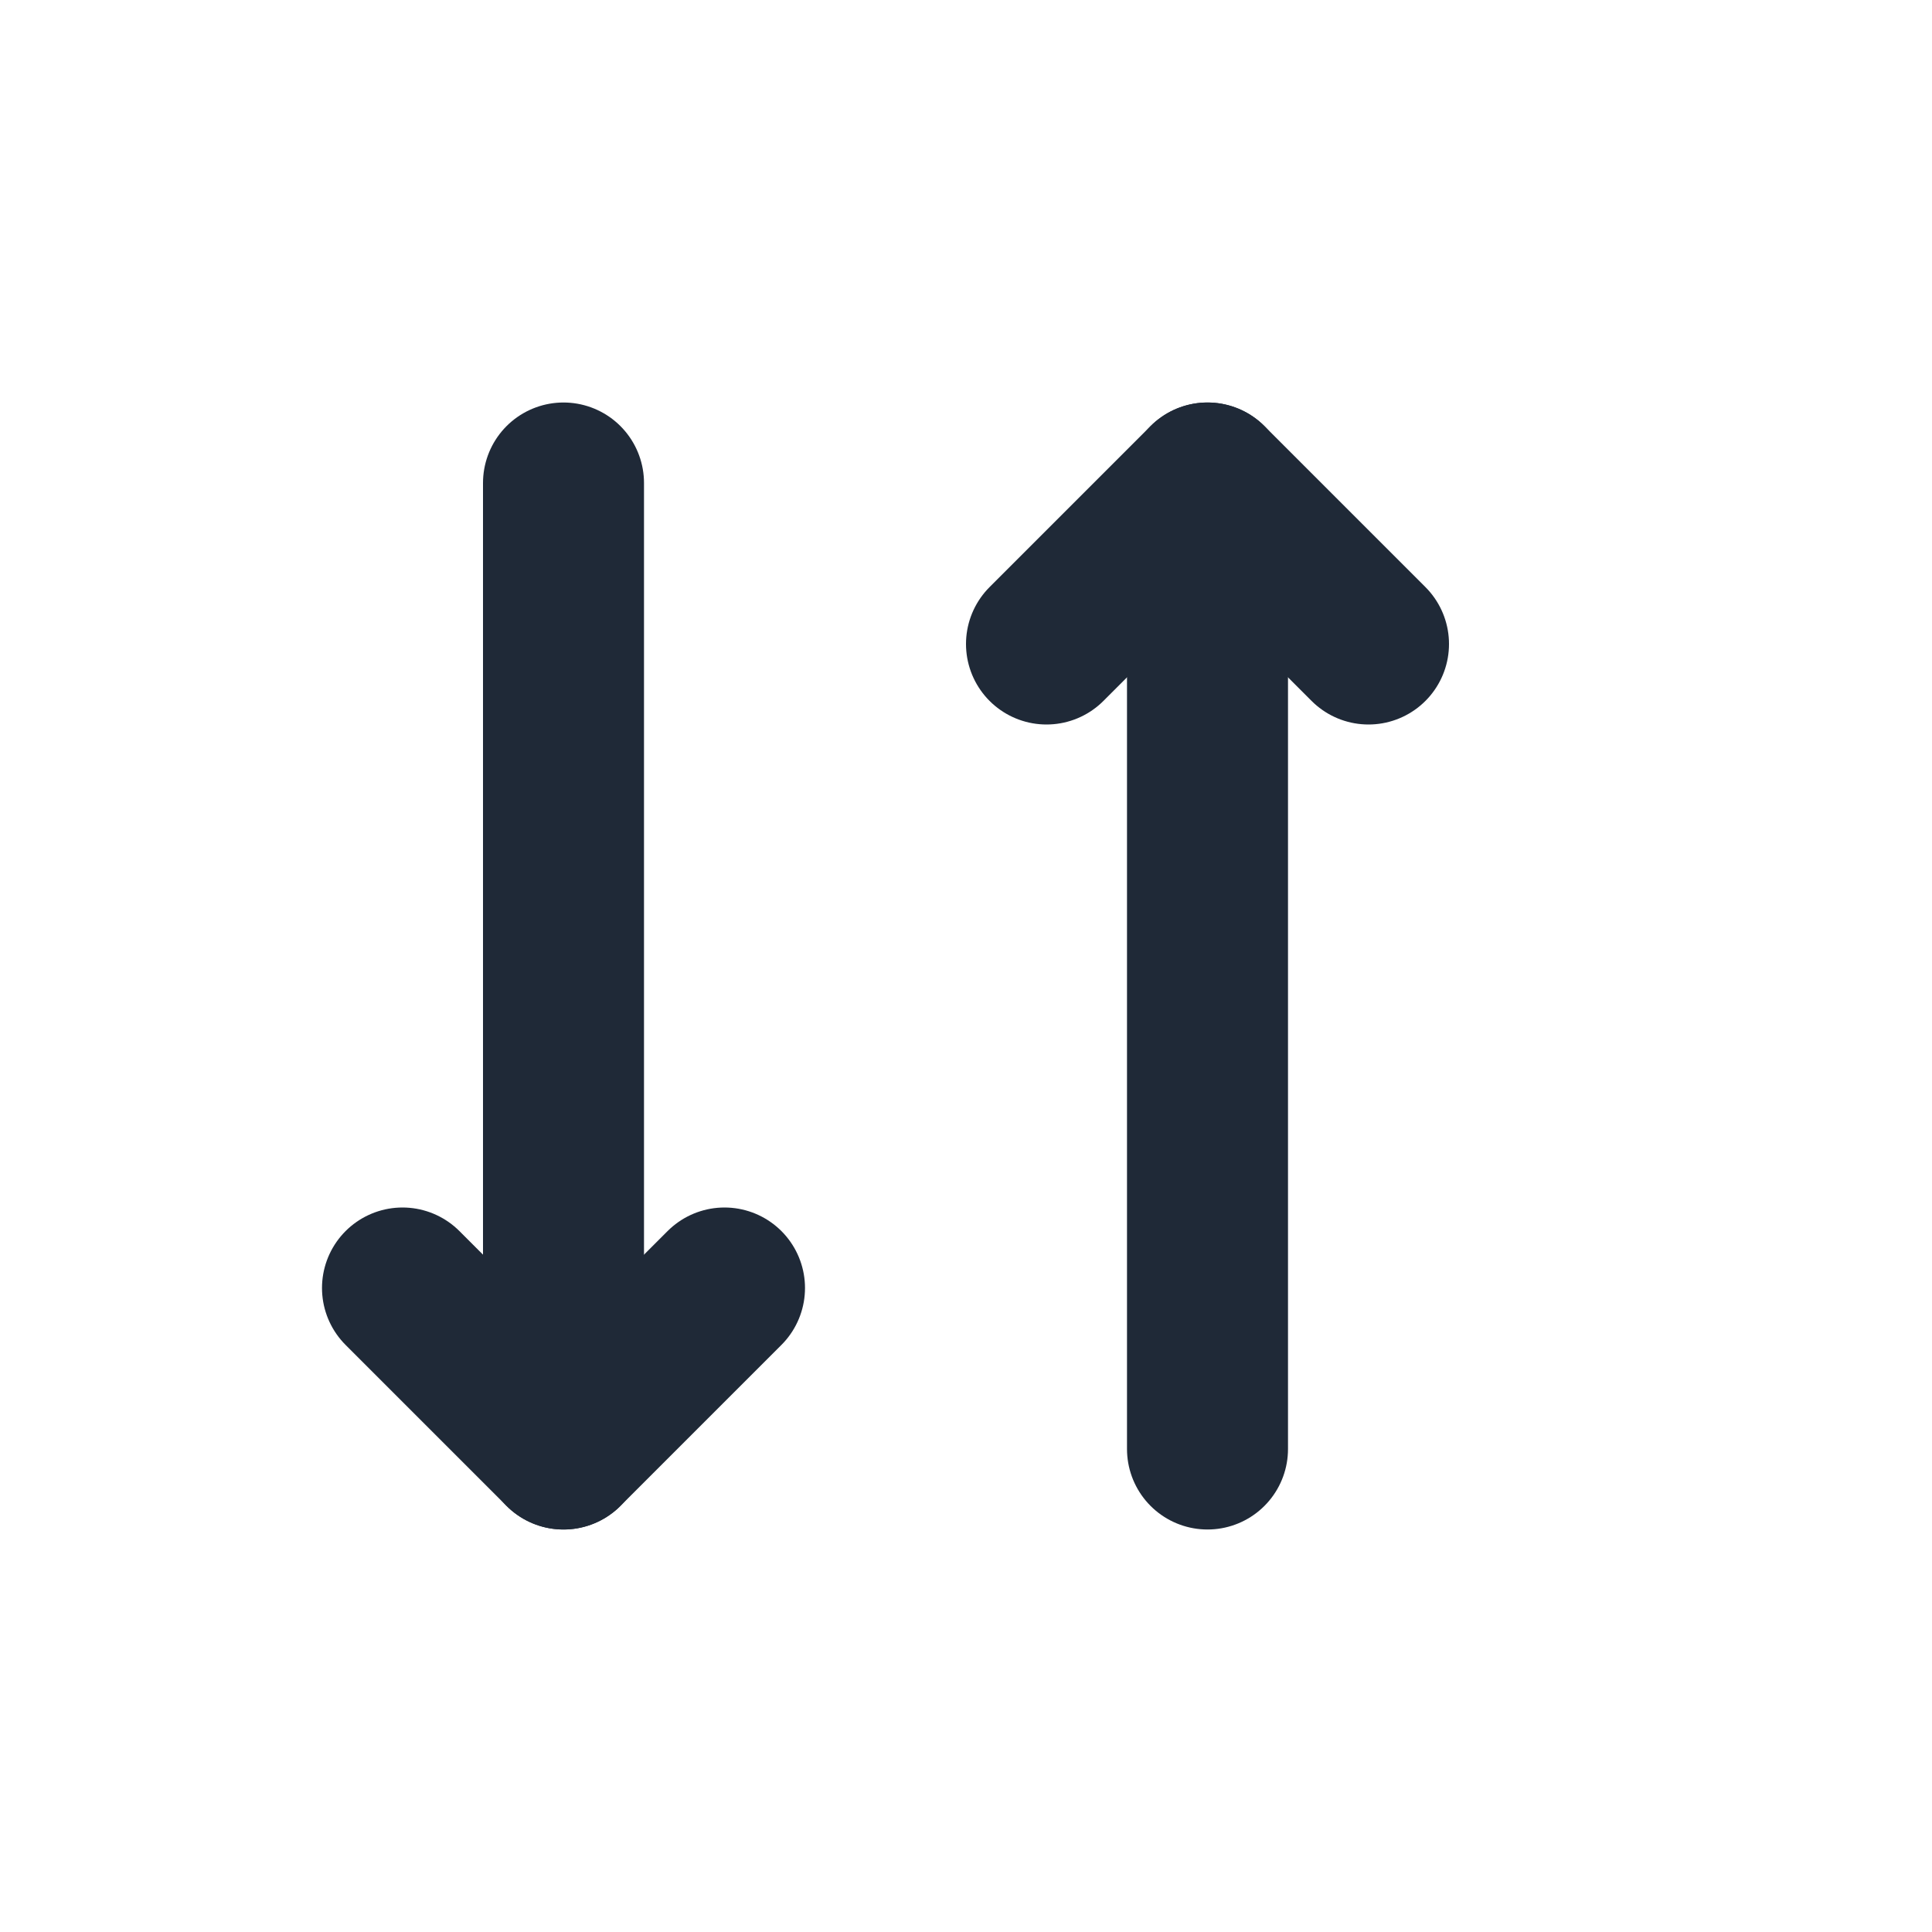
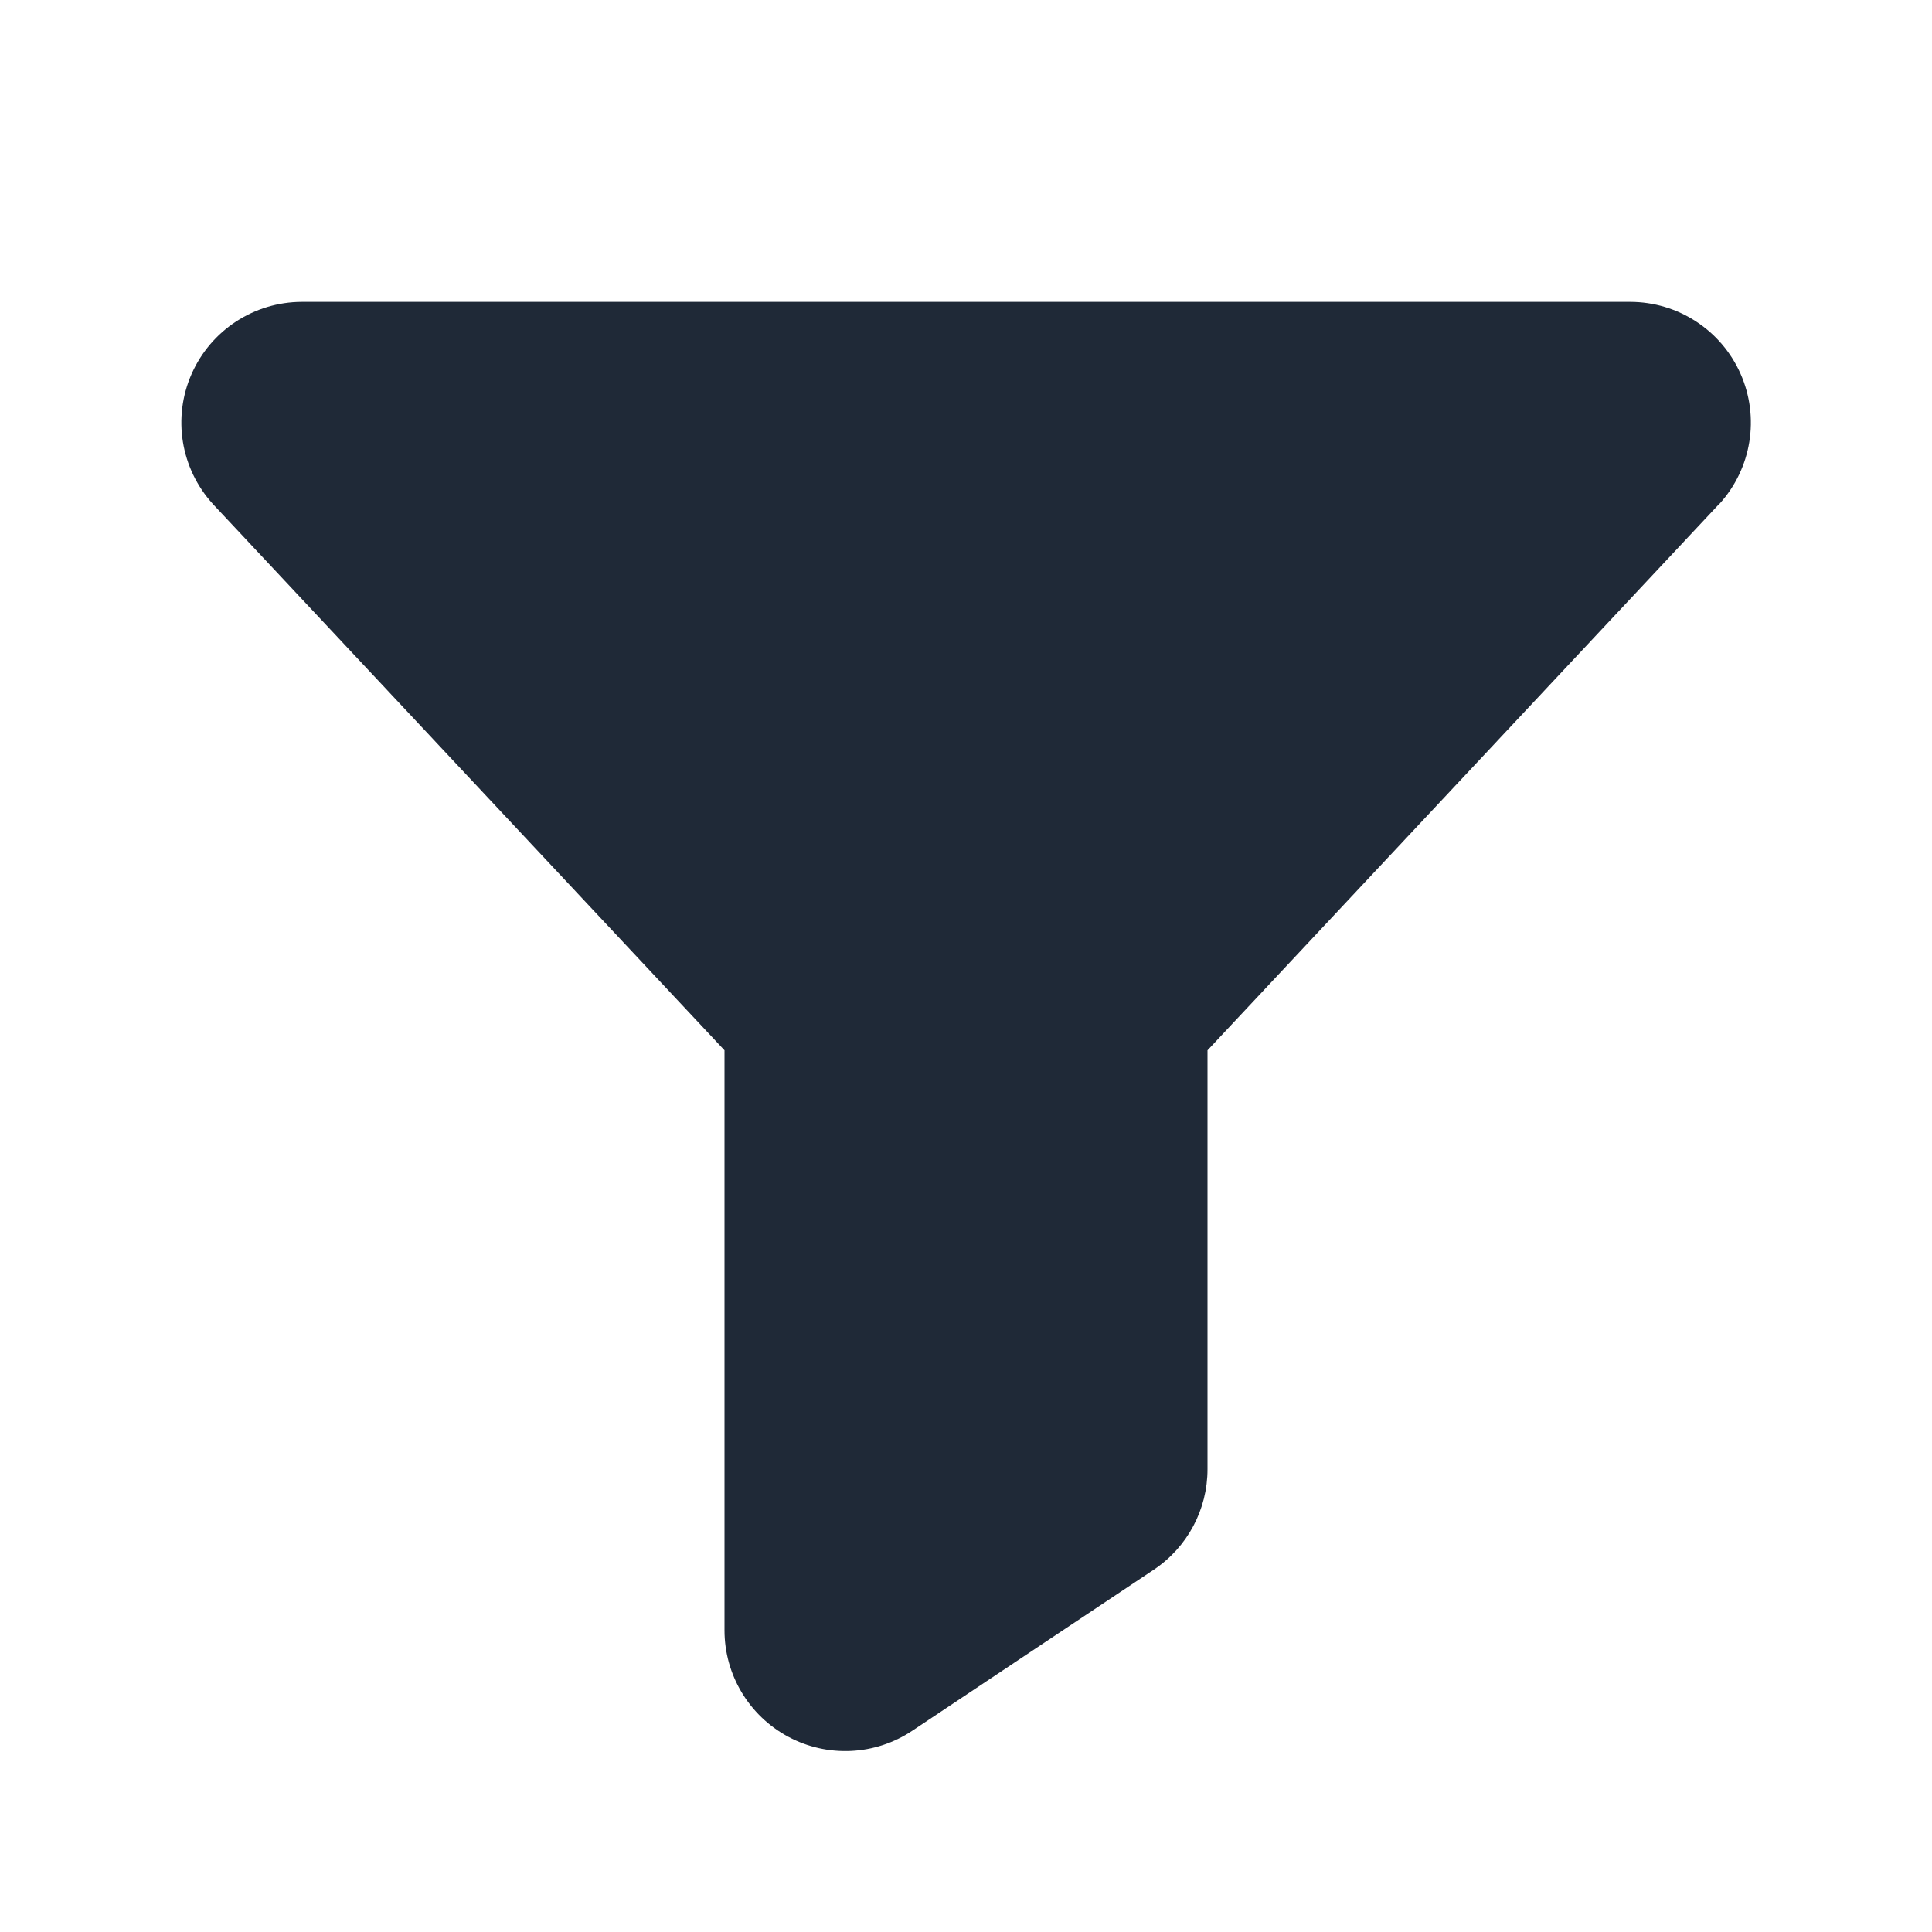
- <svg xmlns="http://www.w3.org/2000/svg" viewBox="0 0 24 24" fill="none">
-   <path d="M7 6v12" stroke="#1f2937" stroke-width="2" stroke-linecap="round" />
-   <path d="M7 18l-2-2m2 2l2-2" stroke="#1f2937" stroke-width="2" stroke-linecap="round" stroke-linejoin="round" />
-   <path d="M15 18V6" stroke="#1f2937" stroke-width="2" stroke-linecap="round" />
-   <path d="M15 6l-2 2m2-2l2 2" stroke="#1f2937" stroke-width="2" stroke-linecap="round" stroke-linejoin="round" />
+ <svg xmlns="http://www.w3.org/2000/svg" width="32" height="32" fill="#1f2937" viewBox="0 0 256 256">
+   <path d="M227.81,66.76l-.08.09L160,139.17v55.49A16,16,0,0,1,152.87,208l-32,21.34A16,16,0,0,1,96,216V139.17L28.27,66.85l-.08-.09A16,16,0,0,1,40,40H216a16,16,0,0,1,11.84,26.76Z" />
</svg>
